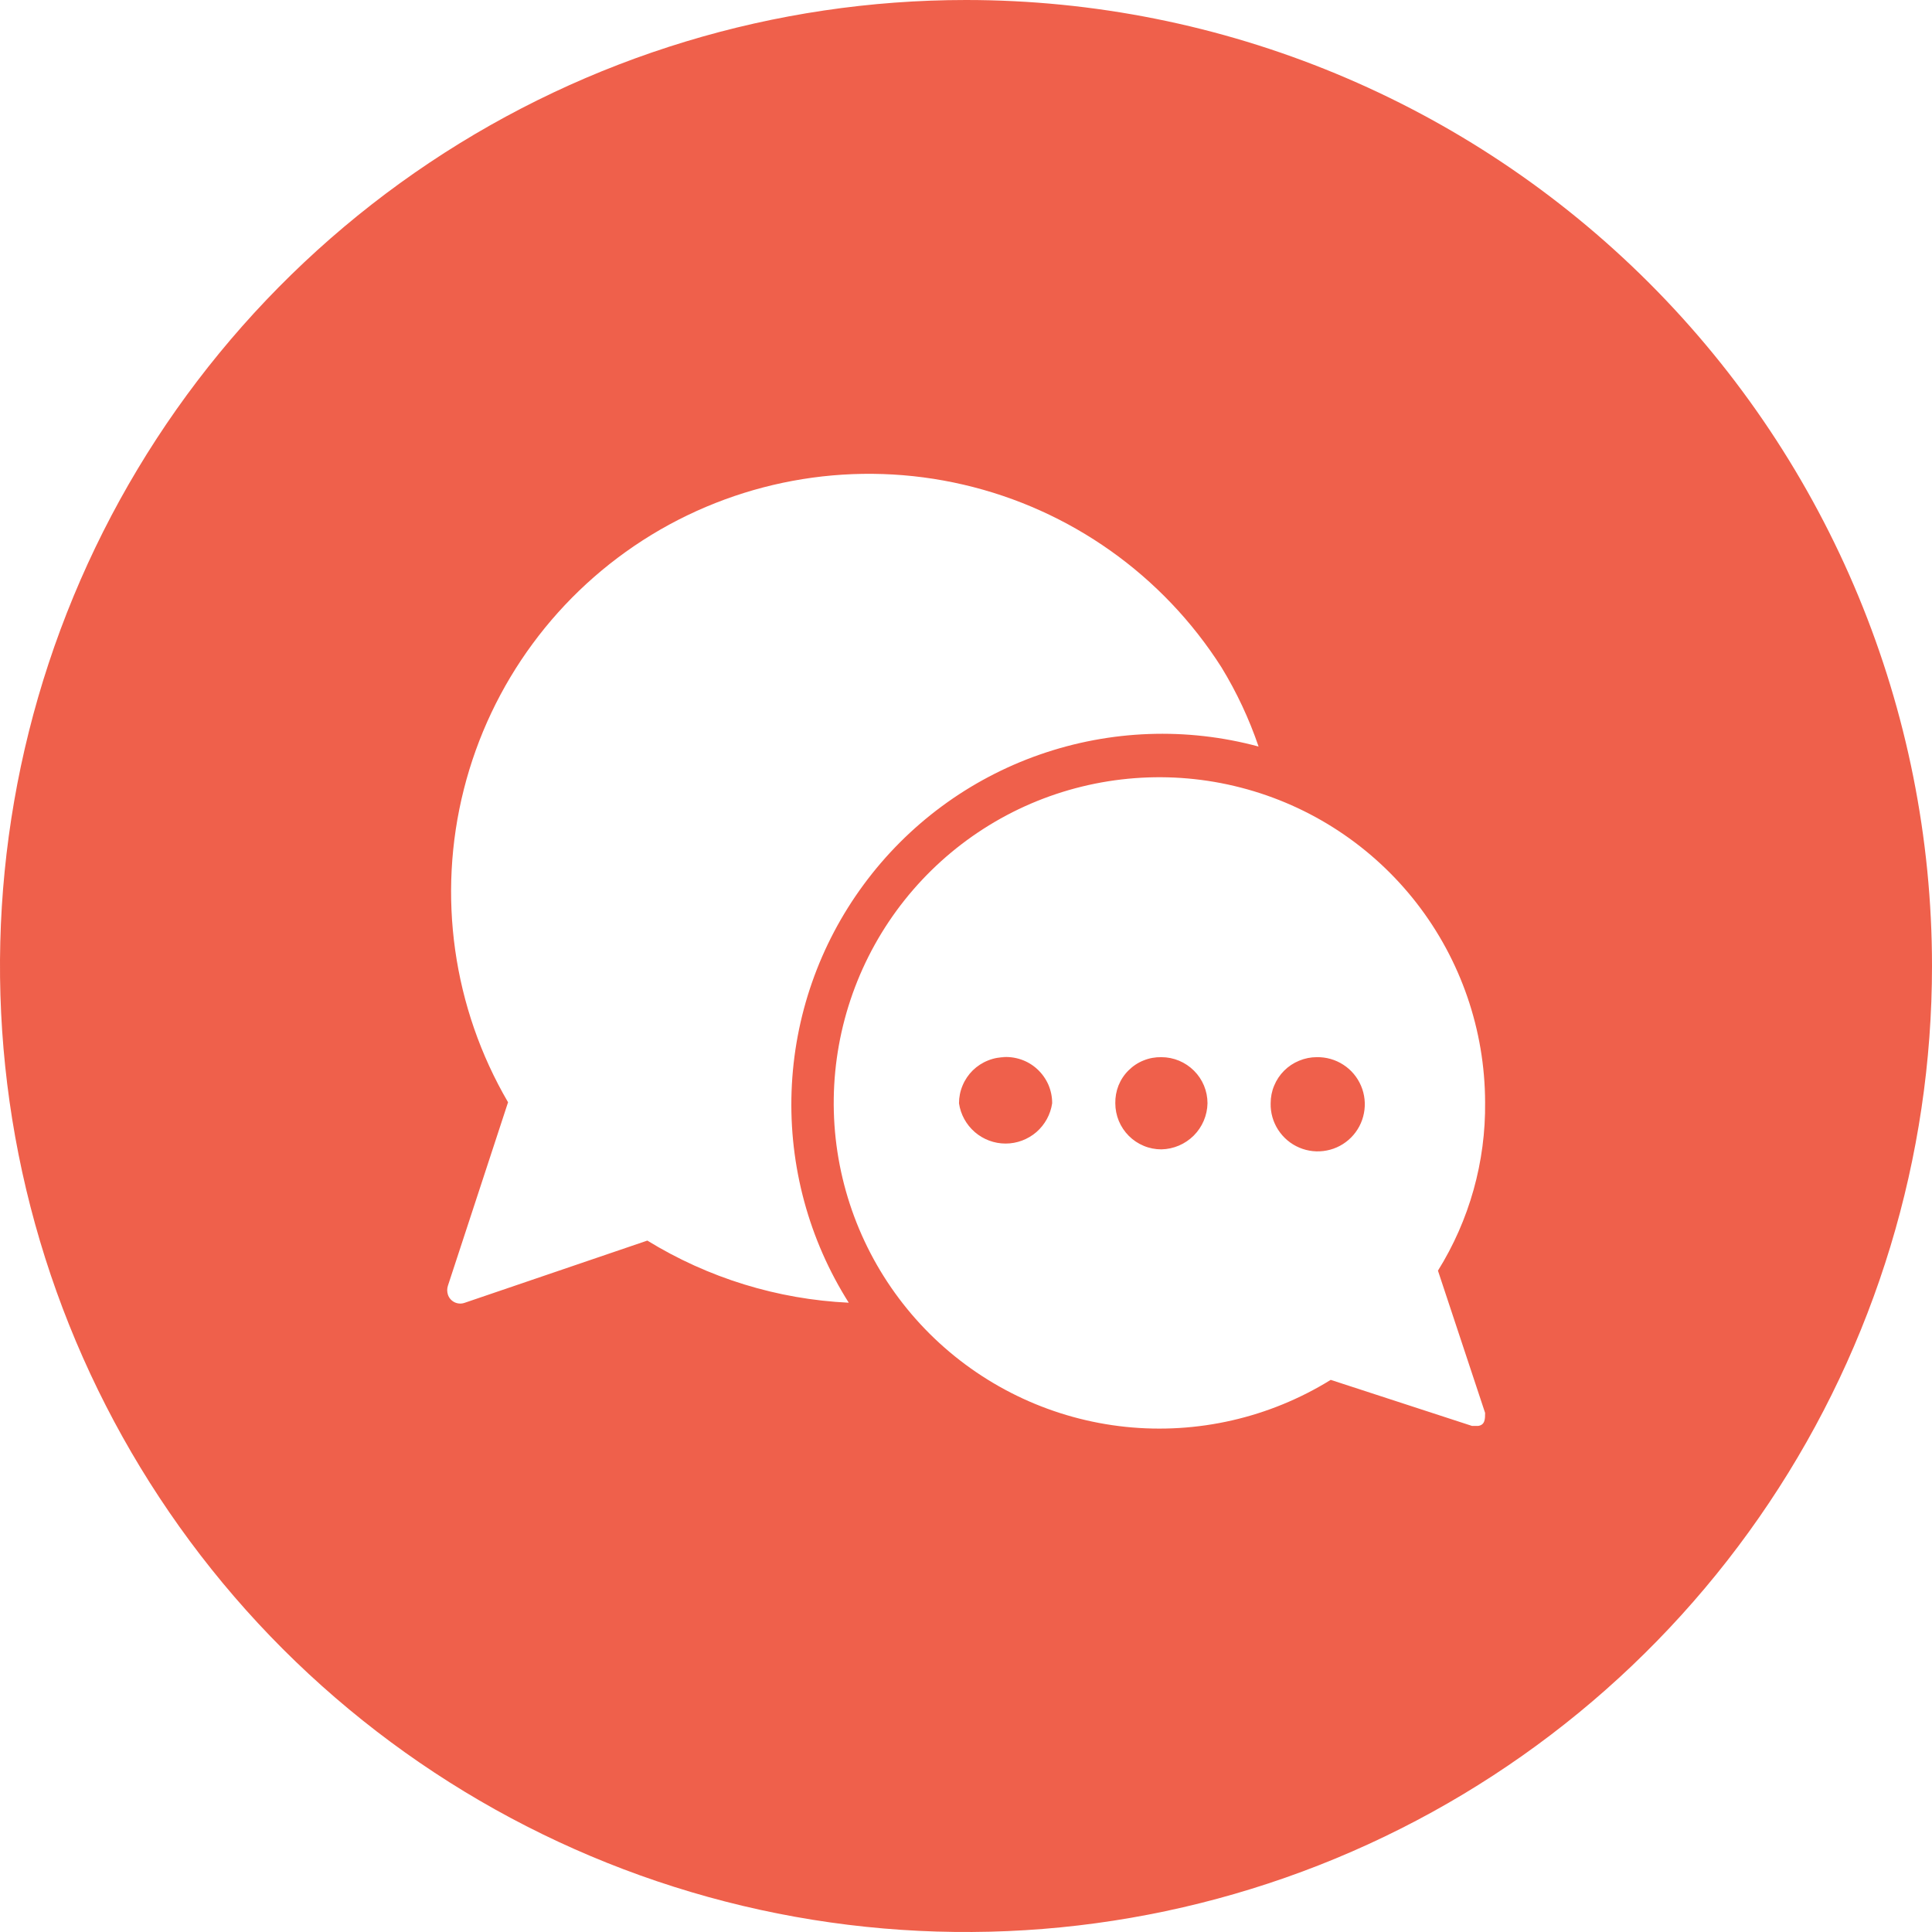
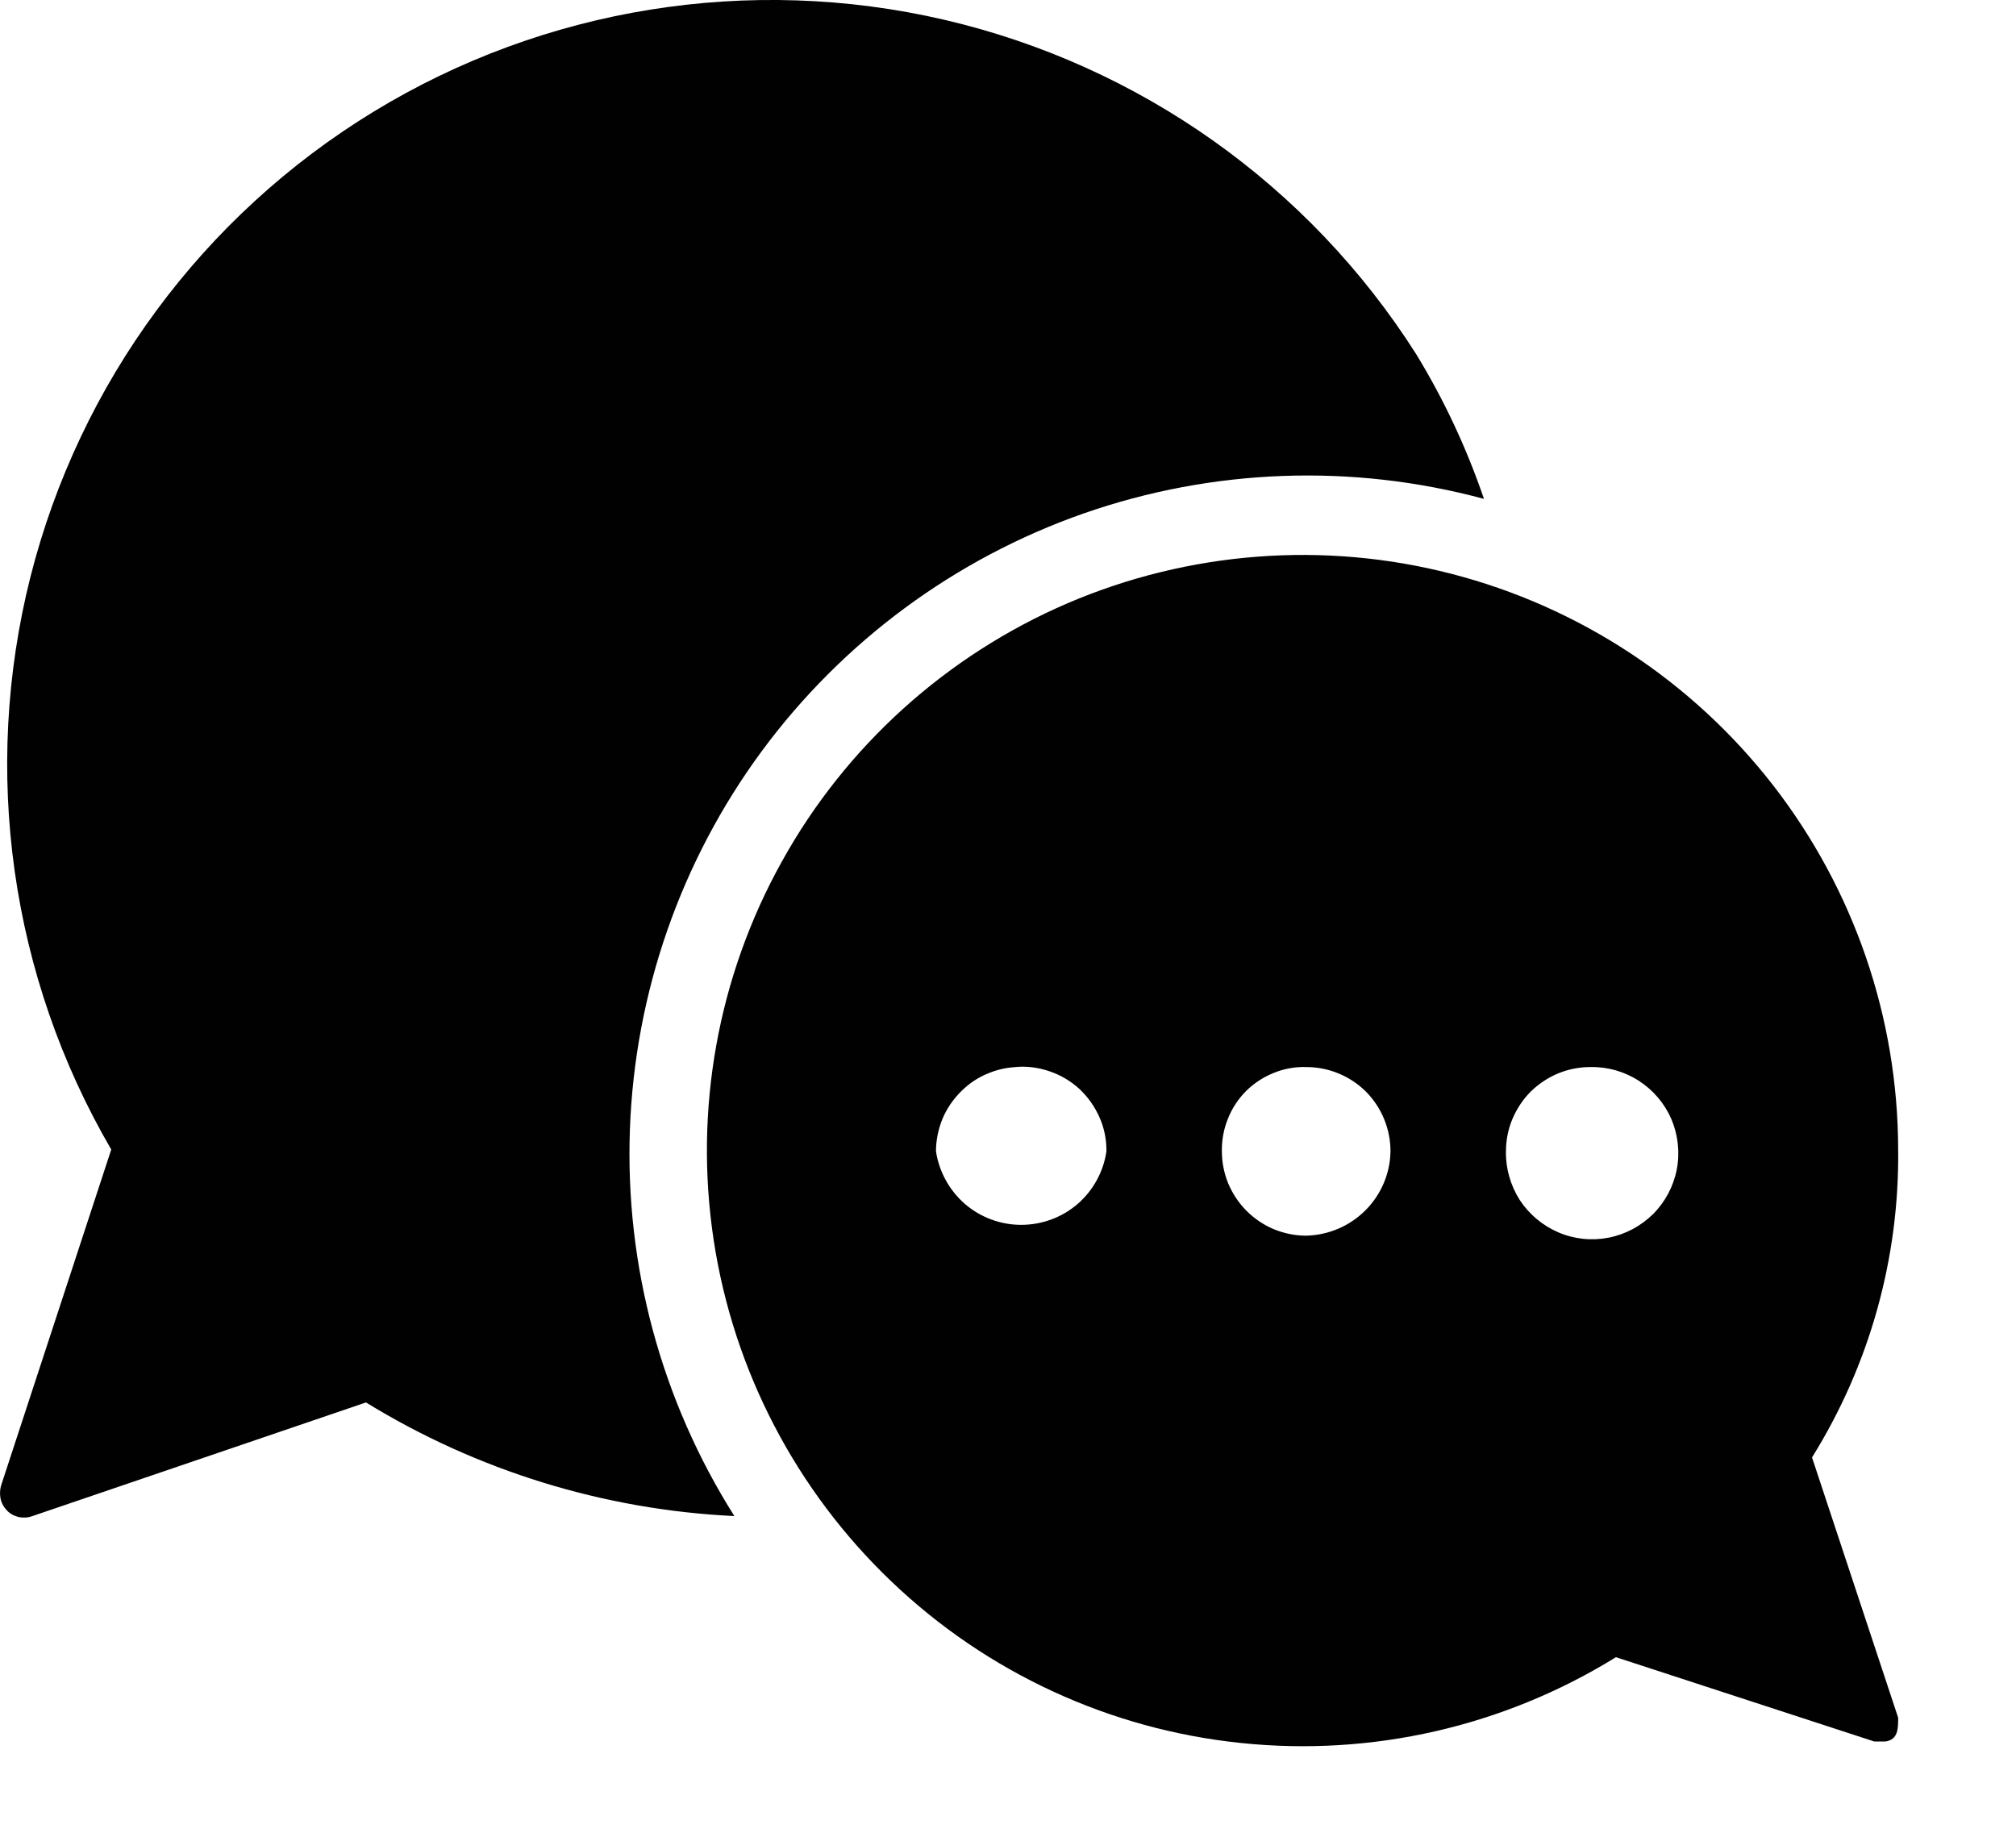
- <svg xmlns="http://www.w3.org/2000/svg" width="32" height="32" viewBox="0 0 32 32" fill="none">
-   <path fill-rule="evenodd" clip-rule="evenodd" d="M16 0C12.835 0 9.742 0.938 7.111 2.696C4.48 4.455 2.429 6.953 1.218 9.877C0.007 12.801 -0.31 16.018 0.307 19.121C0.925 22.225 2.449 25.076 4.686 27.314C6.924 29.551 9.775 31.075 12.879 31.693C15.982 32.31 19.199 31.993 22.123 30.782C25.047 29.571 27.545 27.52 29.303 24.889C31.062 22.258 32 19.165 32 16C32 11.757 30.314 7.687 27.314 4.686C24.313 1.686 20.244 0 16 0V0ZM10.722 20.548L7.701 21.577C7.674 21.587 7.645 21.592 7.616 21.591C7.587 21.59 7.558 21.583 7.532 21.571C7.505 21.558 7.482 21.541 7.462 21.519C7.443 21.497 7.428 21.472 7.419 21.444C7.403 21.395 7.403 21.343 7.419 21.295L8.415 18.257C7.501 16.692 7.238 14.83 7.683 13.073C8.127 11.316 9.243 9.803 10.79 8.859C12.338 7.916 14.194 7.617 15.96 8.028C17.725 8.438 19.259 9.525 20.232 11.054C20.484 11.467 20.69 11.907 20.846 12.365C19.653 12.043 18.39 12.09 17.222 12.498C16.055 12.905 15.038 13.656 14.305 14.652C13.571 15.647 13.155 16.84 13.111 18.076C13.067 19.312 13.397 20.532 14.058 21.577C12.877 21.521 11.729 21.167 10.722 20.548ZM24.598 23.402C24.598 23.502 24.598 23.602 24.481 23.618H24.382L22.041 22.855C21.026 23.483 19.831 23.757 18.643 23.633C17.456 23.509 16.343 22.994 15.479 22.17C14.615 21.345 14.05 20.258 13.87 19.077C13.691 17.897 13.909 16.69 14.489 15.646C15.069 14.603 15.979 13.781 17.076 13.31C18.174 12.84 19.396 12.746 20.552 13.045C21.708 13.343 22.733 14.017 23.465 14.96C24.197 15.904 24.595 17.063 24.598 18.257C24.609 19.242 24.338 20.21 23.817 21.046L24.598 23.402ZM21.809 17.51C21.709 17.51 21.61 17.53 21.517 17.569C21.424 17.607 21.34 17.663 21.269 17.734C21.198 17.805 21.142 17.889 21.104 17.982C21.065 18.074 21.046 18.174 21.046 18.274C21.042 18.43 21.086 18.583 21.17 18.713C21.255 18.844 21.376 18.947 21.52 19.008C21.663 19.069 21.821 19.086 21.974 19.056C22.127 19.027 22.267 18.952 22.377 18.842C22.487 18.732 22.562 18.591 22.591 18.438C22.621 18.286 22.604 18.127 22.543 17.984C22.482 17.841 22.38 17.719 22.249 17.635C22.118 17.55 21.965 17.507 21.809 17.51ZM19.236 17.51C19.136 17.508 19.035 17.526 18.942 17.564C18.848 17.601 18.763 17.658 18.692 17.729C18.62 17.8 18.564 17.885 18.526 17.979C18.489 18.073 18.471 18.173 18.473 18.274C18.473 18.374 18.493 18.473 18.531 18.566C18.57 18.659 18.626 18.743 18.697 18.814C18.768 18.885 18.852 18.941 18.944 18.979C19.037 19.018 19.136 19.037 19.236 19.037C19.438 19.033 19.629 18.951 19.772 18.809C19.914 18.667 19.996 18.475 20 18.274C20 18.071 19.92 17.877 19.776 17.734C19.633 17.591 19.439 17.51 19.236 17.51ZM16.664 17.51C16.562 17.508 16.461 17.526 16.367 17.564C16.272 17.601 16.186 17.657 16.113 17.728C16.041 17.799 15.983 17.884 15.944 17.978C15.904 18.072 15.884 18.172 15.884 18.274C15.911 18.459 16.004 18.628 16.146 18.751C16.287 18.873 16.468 18.941 16.656 18.941C16.843 18.941 17.024 18.873 17.166 18.751C17.307 18.628 17.4 18.459 17.427 18.274C17.428 18.168 17.406 18.063 17.364 17.965C17.321 17.868 17.259 17.781 17.181 17.709C17.103 17.637 17.011 17.582 16.91 17.548C16.81 17.514 16.703 17.501 16.598 17.51H16.664Z" fill="#EF604B" />
+ <svg xmlns="http://www.w3.org/2000/svg" width="11" height="10" viewBox="0 0 11 10" fill="none">
+   <path fill-rule="evenodd" clip-rule="evenodd" d="M1.997 7.652L0.177 8.272C0.161 8.278 0.144 8.281 0.126 8.28C0.108 8.28 0.091 8.275 0.075 8.268C0.059 8.261 0.045 8.25 0.034 8.237C0.022 8.224 0.013 8.208 0.007 8.192C-0.002 8.163 -0.002 8.131 0.007 8.102L0.607 6.272C0.057 5.328 -0.101 4.207 0.166 3.148C0.434 2.089 1.106 1.178 2.039 0.609C2.971 0.041 4.089 -0.139 5.153 0.108C6.217 0.356 7.141 1.01 7.727 1.932C7.879 2.181 8.003 2.446 8.097 2.722C7.378 2.528 6.617 2.556 5.914 2.801C5.211 3.047 4.598 3.5 4.156 4.099C3.714 4.699 3.464 5.418 3.437 6.162C3.41 6.907 3.609 7.642 4.007 8.272C3.296 8.238 2.604 8.025 1.997 7.652ZM10.357 9.372C10.357 9.432 10.357 9.492 10.287 9.502H10.227L8.817 9.042C8.206 9.42 7.486 9.585 6.77 9.51C6.055 9.436 5.384 9.126 4.864 8.629C4.343 8.132 4.002 7.477 3.894 6.766C3.786 6.054 3.917 5.327 4.267 4.699C4.616 4.07 5.165 3.575 5.826 3.291C6.487 3.008 7.224 2.951 7.92 3.131C8.617 3.311 9.234 3.717 9.675 4.285C10.116 4.854 10.356 5.552 10.357 6.272C10.364 6.865 10.201 7.448 9.887 7.952L10.357 9.372ZM8.677 5.822C8.617 5.822 8.557 5.834 8.501 5.857C8.446 5.88 8.395 5.914 8.352 5.956C8.309 5.999 8.276 6.05 8.252 6.106C8.229 6.161 8.217 6.221 8.217 6.282C8.215 6.375 8.242 6.468 8.292 6.547C8.343 6.625 8.417 6.687 8.503 6.724C8.589 6.761 8.684 6.771 8.777 6.753C8.869 6.735 8.953 6.69 9.02 6.624C9.086 6.558 9.131 6.473 9.149 6.381C9.167 6.289 9.156 6.193 9.12 6.107C9.083 6.021 9.021 5.948 8.942 5.897C8.863 5.846 8.771 5.82 8.677 5.822ZM7.127 5.822C7.067 5.82 7.006 5.831 6.95 5.854C6.893 5.877 6.842 5.91 6.799 5.953C6.756 5.996 6.722 6.048 6.7 6.104C6.677 6.16 6.666 6.221 6.667 6.282C6.667 6.342 6.679 6.402 6.702 6.458C6.726 6.514 6.759 6.564 6.802 6.607C6.845 6.65 6.896 6.684 6.951 6.707C7.007 6.73 7.067 6.742 7.127 6.742C7.249 6.739 7.364 6.69 7.45 6.604C7.536 6.518 7.585 6.403 7.587 6.282C7.587 6.16 7.539 6.043 7.453 5.956C7.366 5.87 7.249 5.822 7.127 5.822ZM5.577 5.822C5.516 5.82 5.455 5.831 5.398 5.854C5.341 5.876 5.289 5.91 5.246 5.953C5.202 5.996 5.167 6.047 5.143 6.103C5.12 6.16 5.107 6.22 5.107 6.282C5.124 6.393 5.18 6.495 5.265 6.569C5.351 6.643 5.46 6.683 5.572 6.683C5.685 6.683 5.794 6.643 5.88 6.569C5.965 6.495 6.021 6.393 6.037 6.282C6.038 6.218 6.025 6.154 5.999 6.096C5.973 6.037 5.936 5.985 5.889 5.941C5.842 5.898 5.786 5.865 5.726 5.845C5.665 5.824 5.601 5.816 5.537 5.822H5.577Z" fill="#010101" />
</svg>
